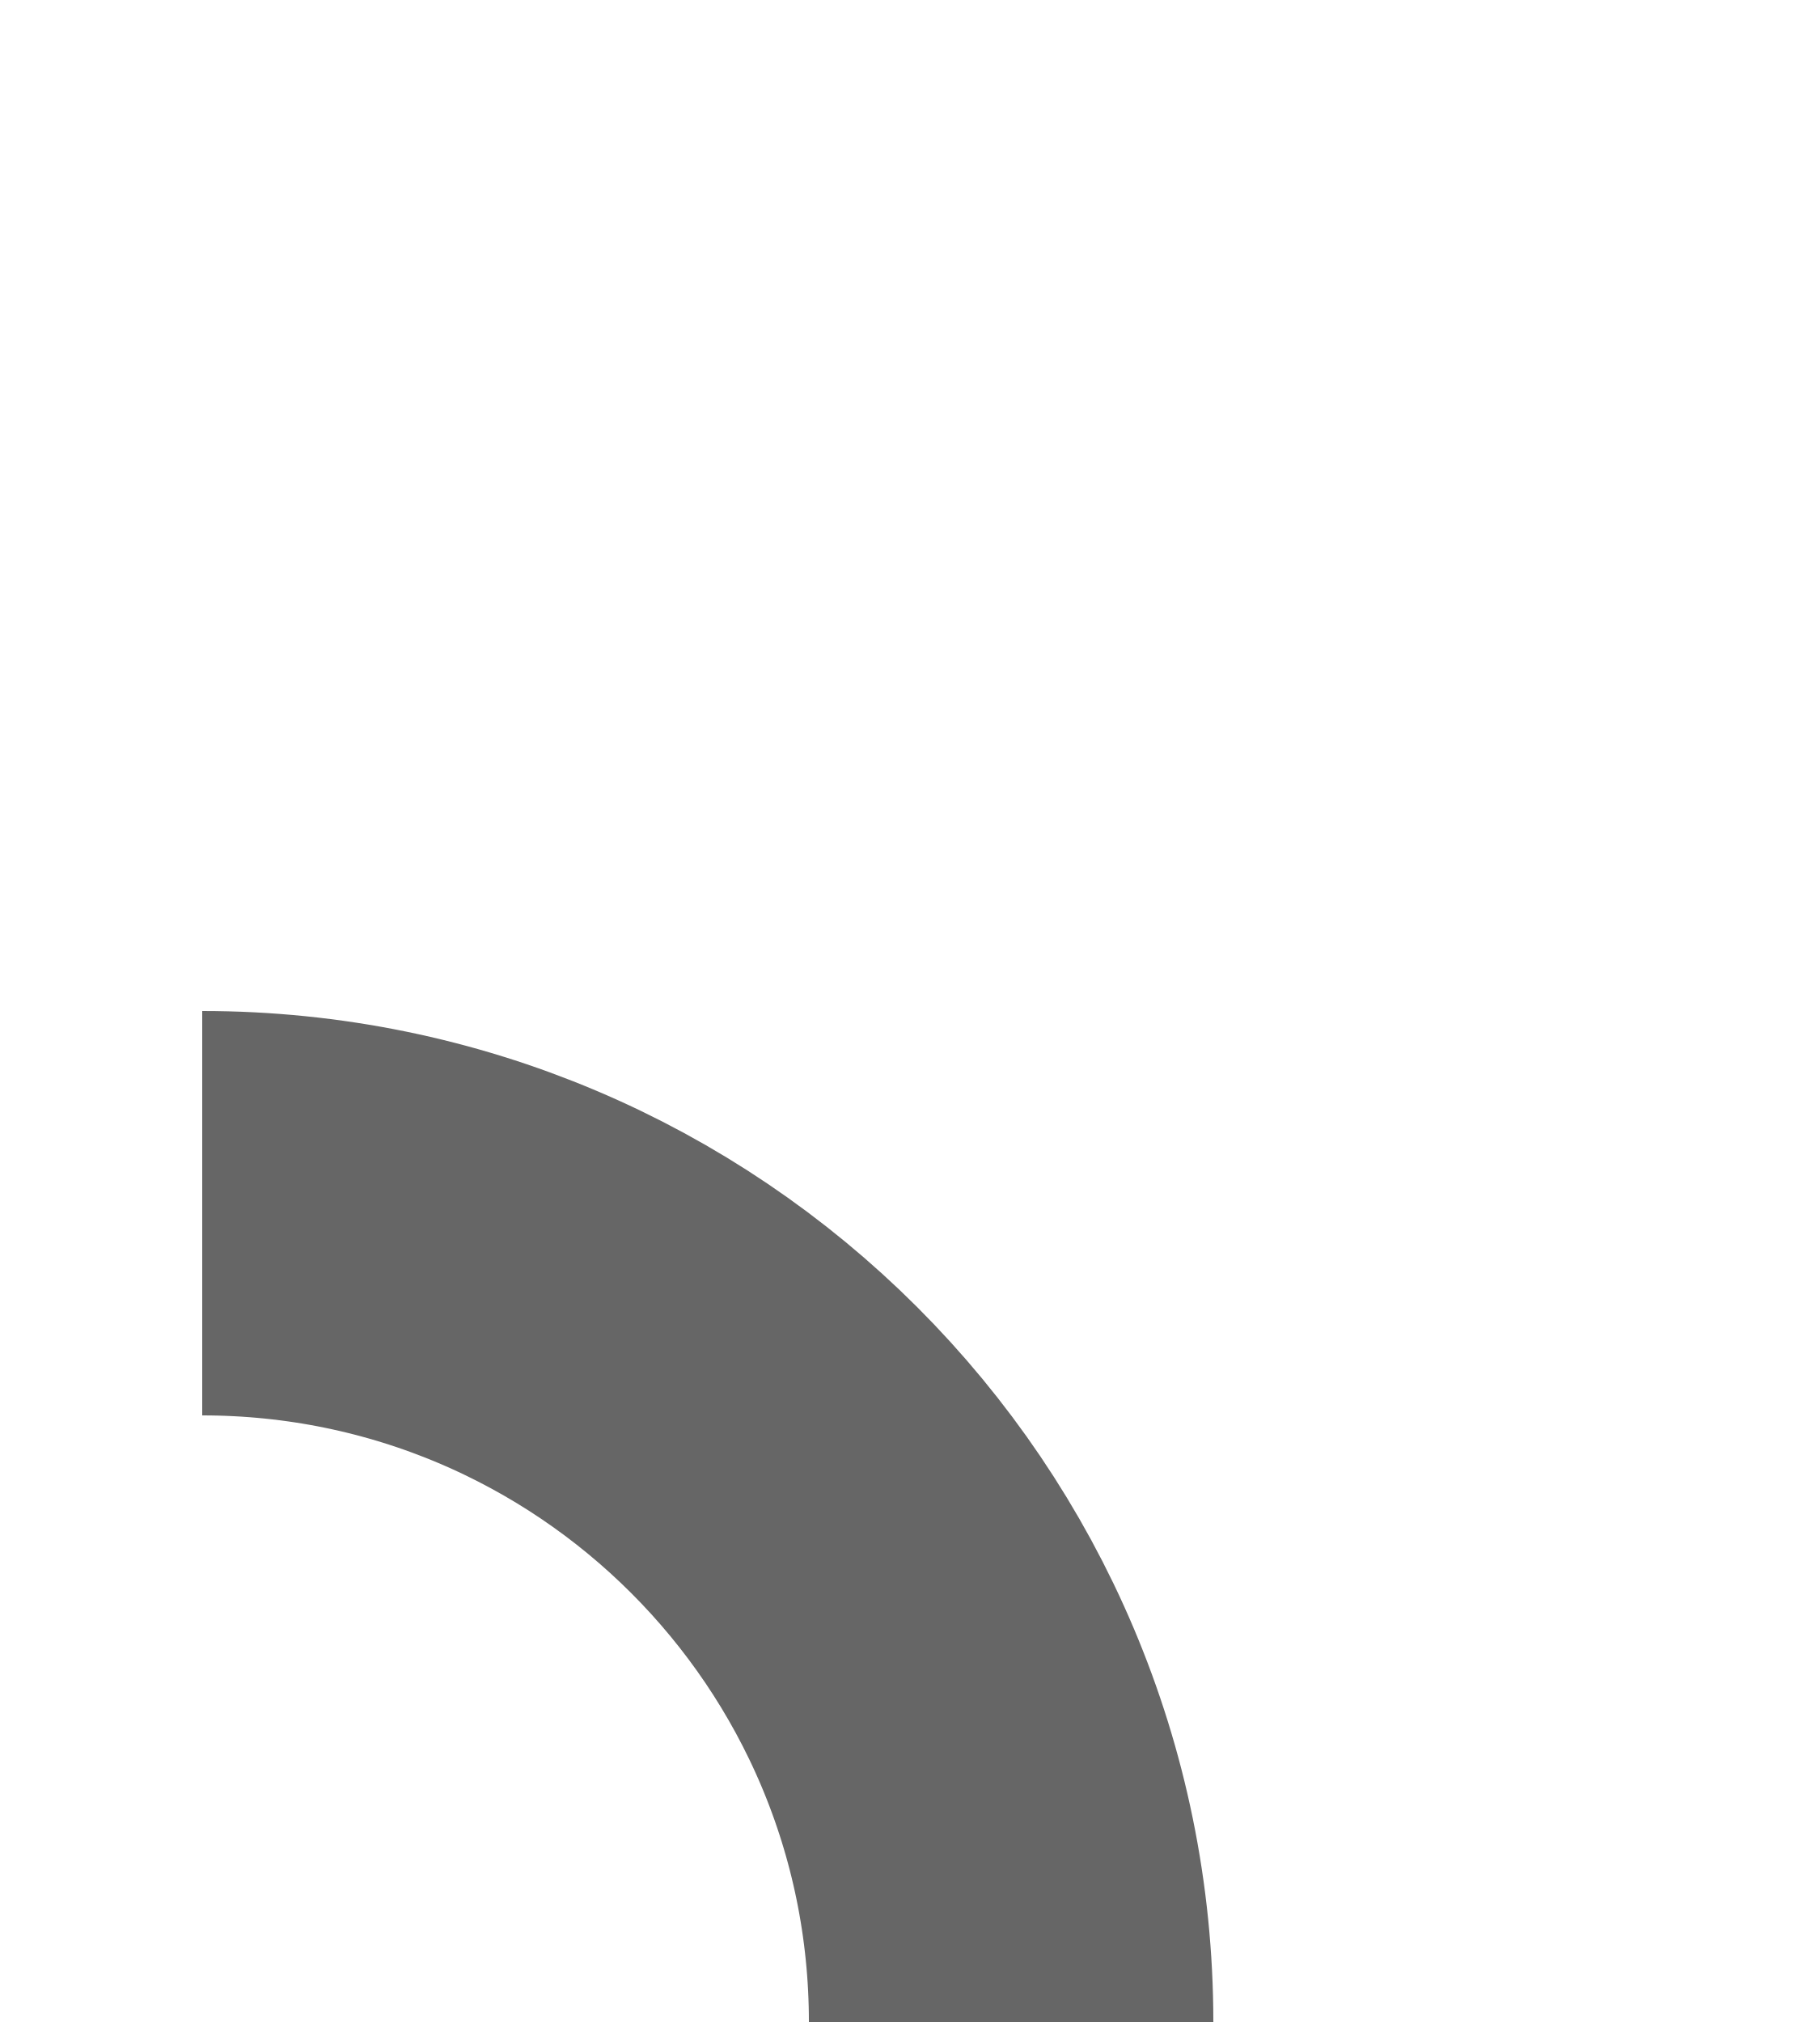
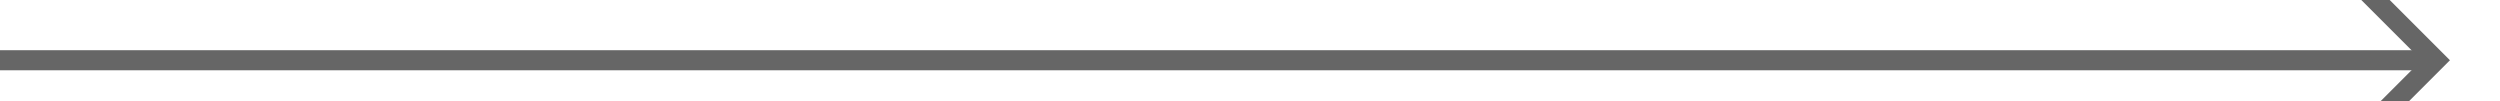
- <svg xmlns="http://www.w3.org/2000/svg" version="1.1" width="4.5px" height="5px" viewBox="971 306.5  4.5 5">
-   <path d="M 971.5 309.5  A 2 2 0 0 1 973.5 311.5 L 973.5 673  A 5 5 0 0 0 978.5 678.5 L 1019 678.5  " stroke-width="1" stroke="#666666" fill="none" />
-   <path d="M 1013.946 673.854  L 1018.593 678.5  L 1013.946 683.146  L 1014.654 683.854  L 1019.654 678.854  L 1020.007 678.5  L 1019.654 678.146  L 1014.654 673.146  L 1013.946 673.854  Z " fill-rule="nonzero" fill="#666666" stroke="none" />
+ <svg xmlns="http://www.w3.org/2000/svg" version="1.1" width="124.5px" height="5px" viewBox="1716 306.5  124.5 5">
+   <path d="M 1716 309.5  L 1837 309.5  " stroke-width="1" stroke="#666666" fill="none" />
+   <path d="M 1831.946 304.854  L 1836.593 309.5  L 1831.946 314.146  L 1832.654 314.854  L 1837.654 309.854  L 1838.007 309.5  L 1837.654 309.146  L 1832.654 304.146  L 1831.946 304.854  Z " fill-rule="nonzero" fill="#666666" stroke="none" />
</svg>
